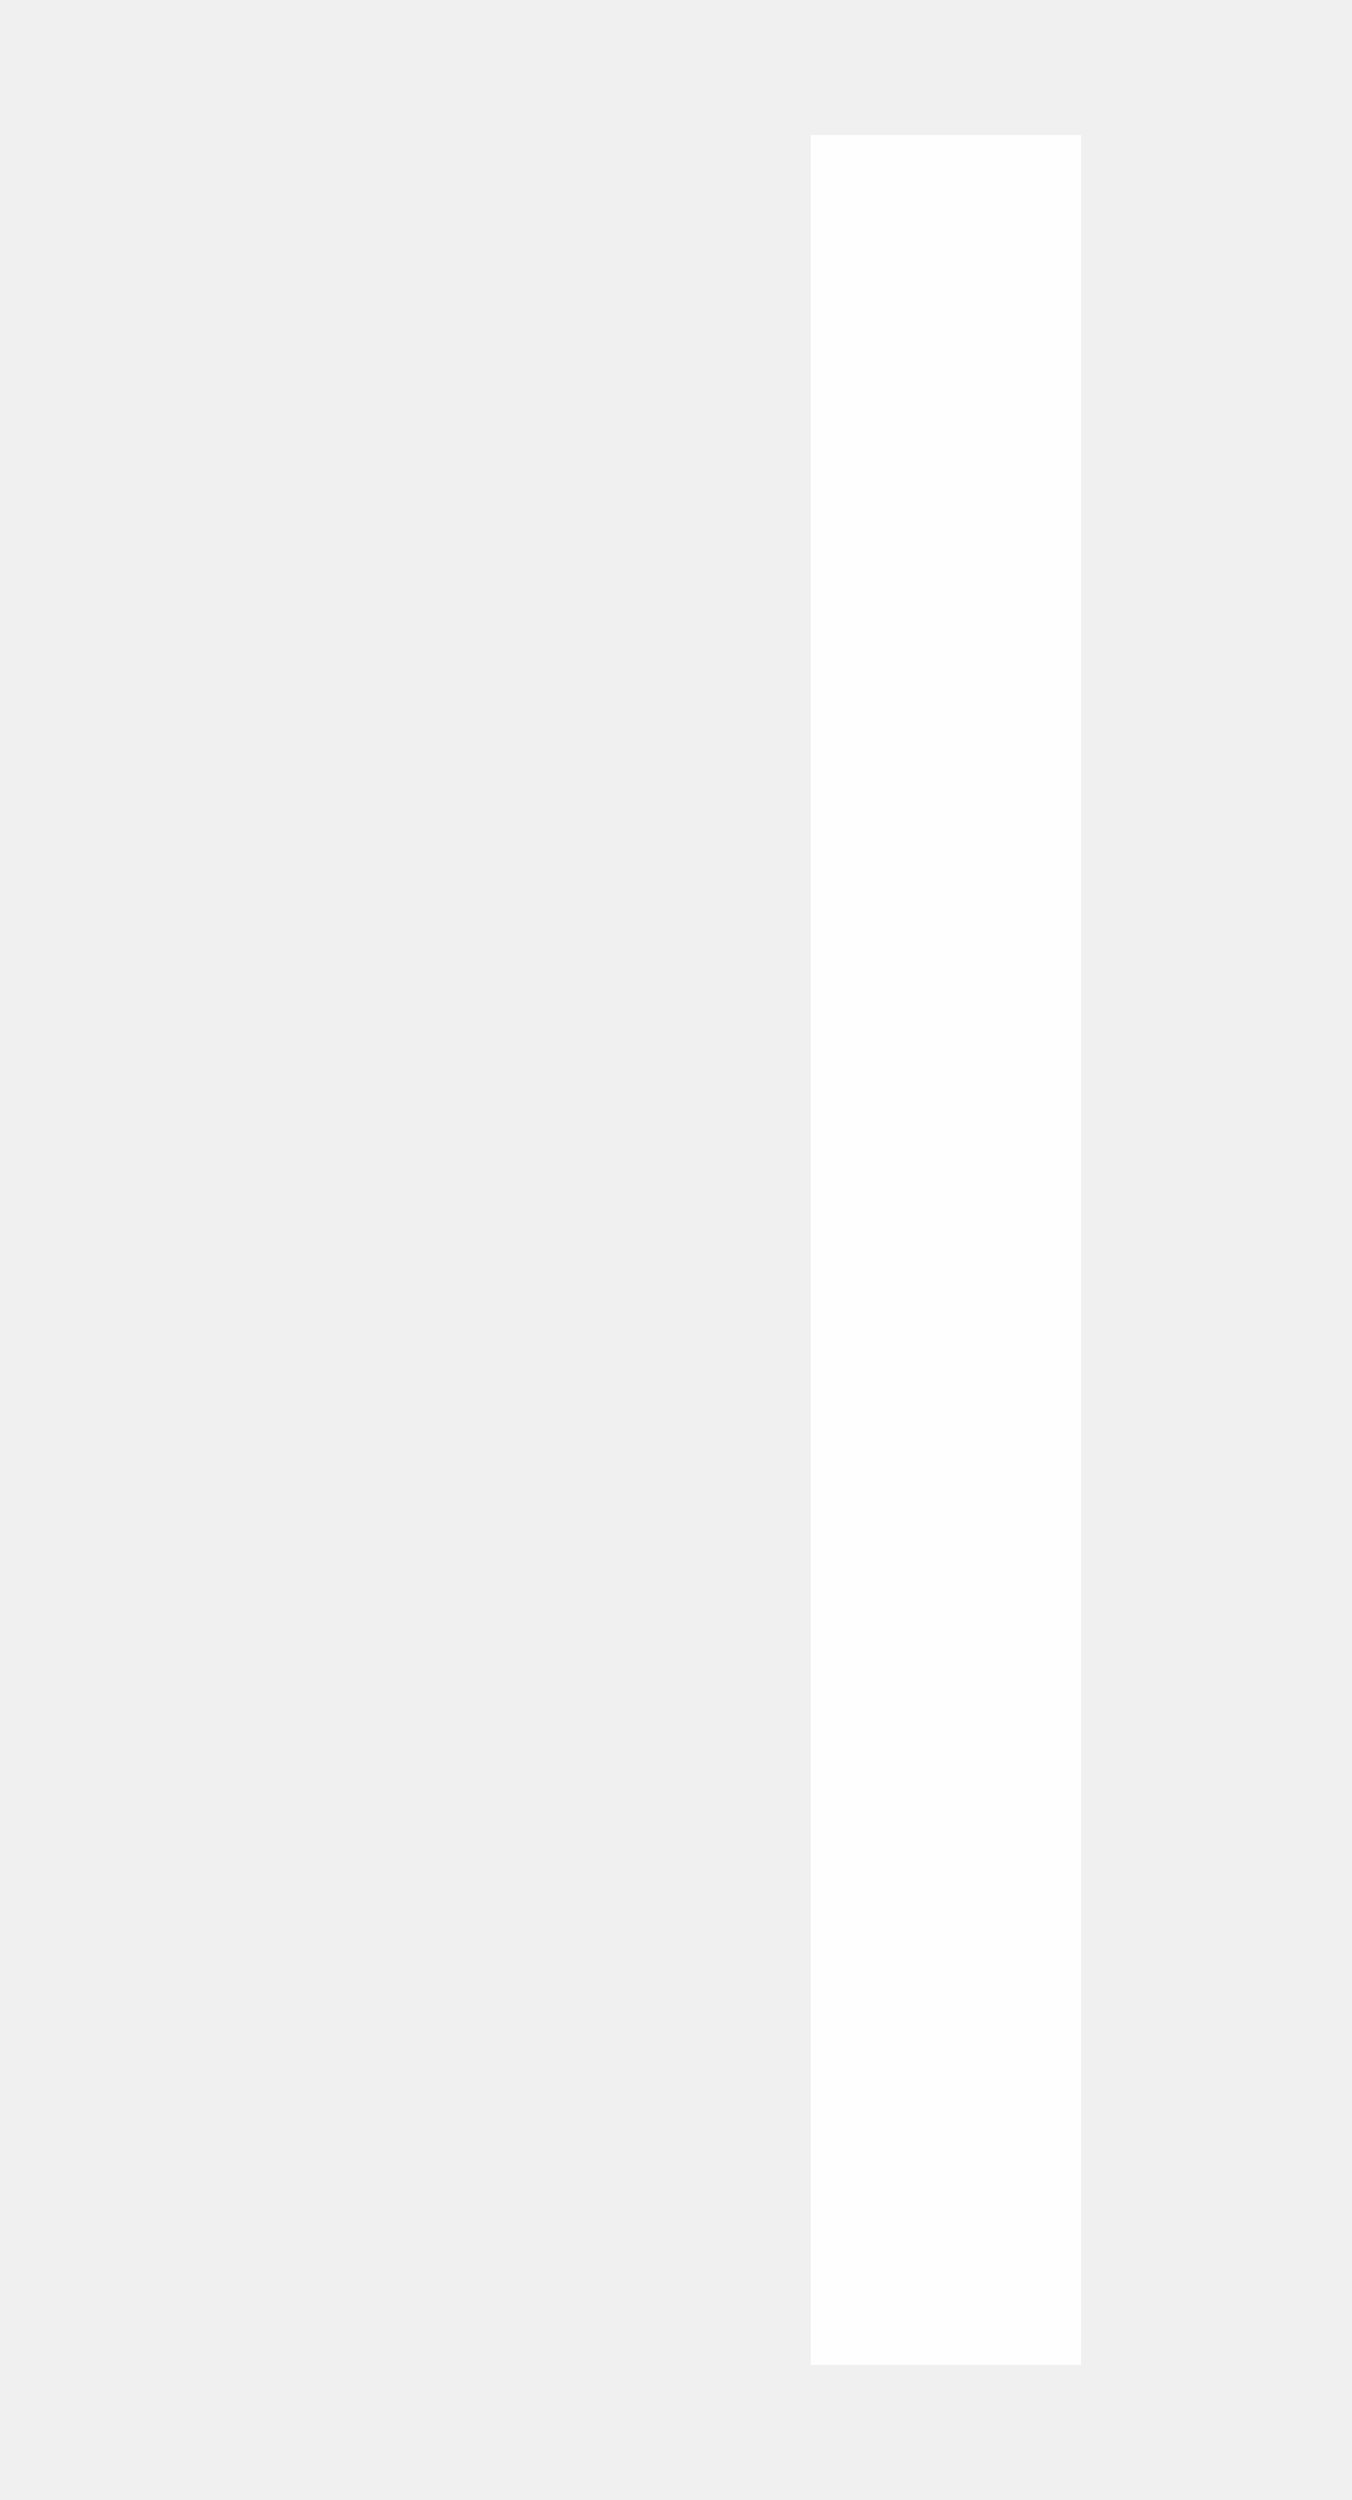
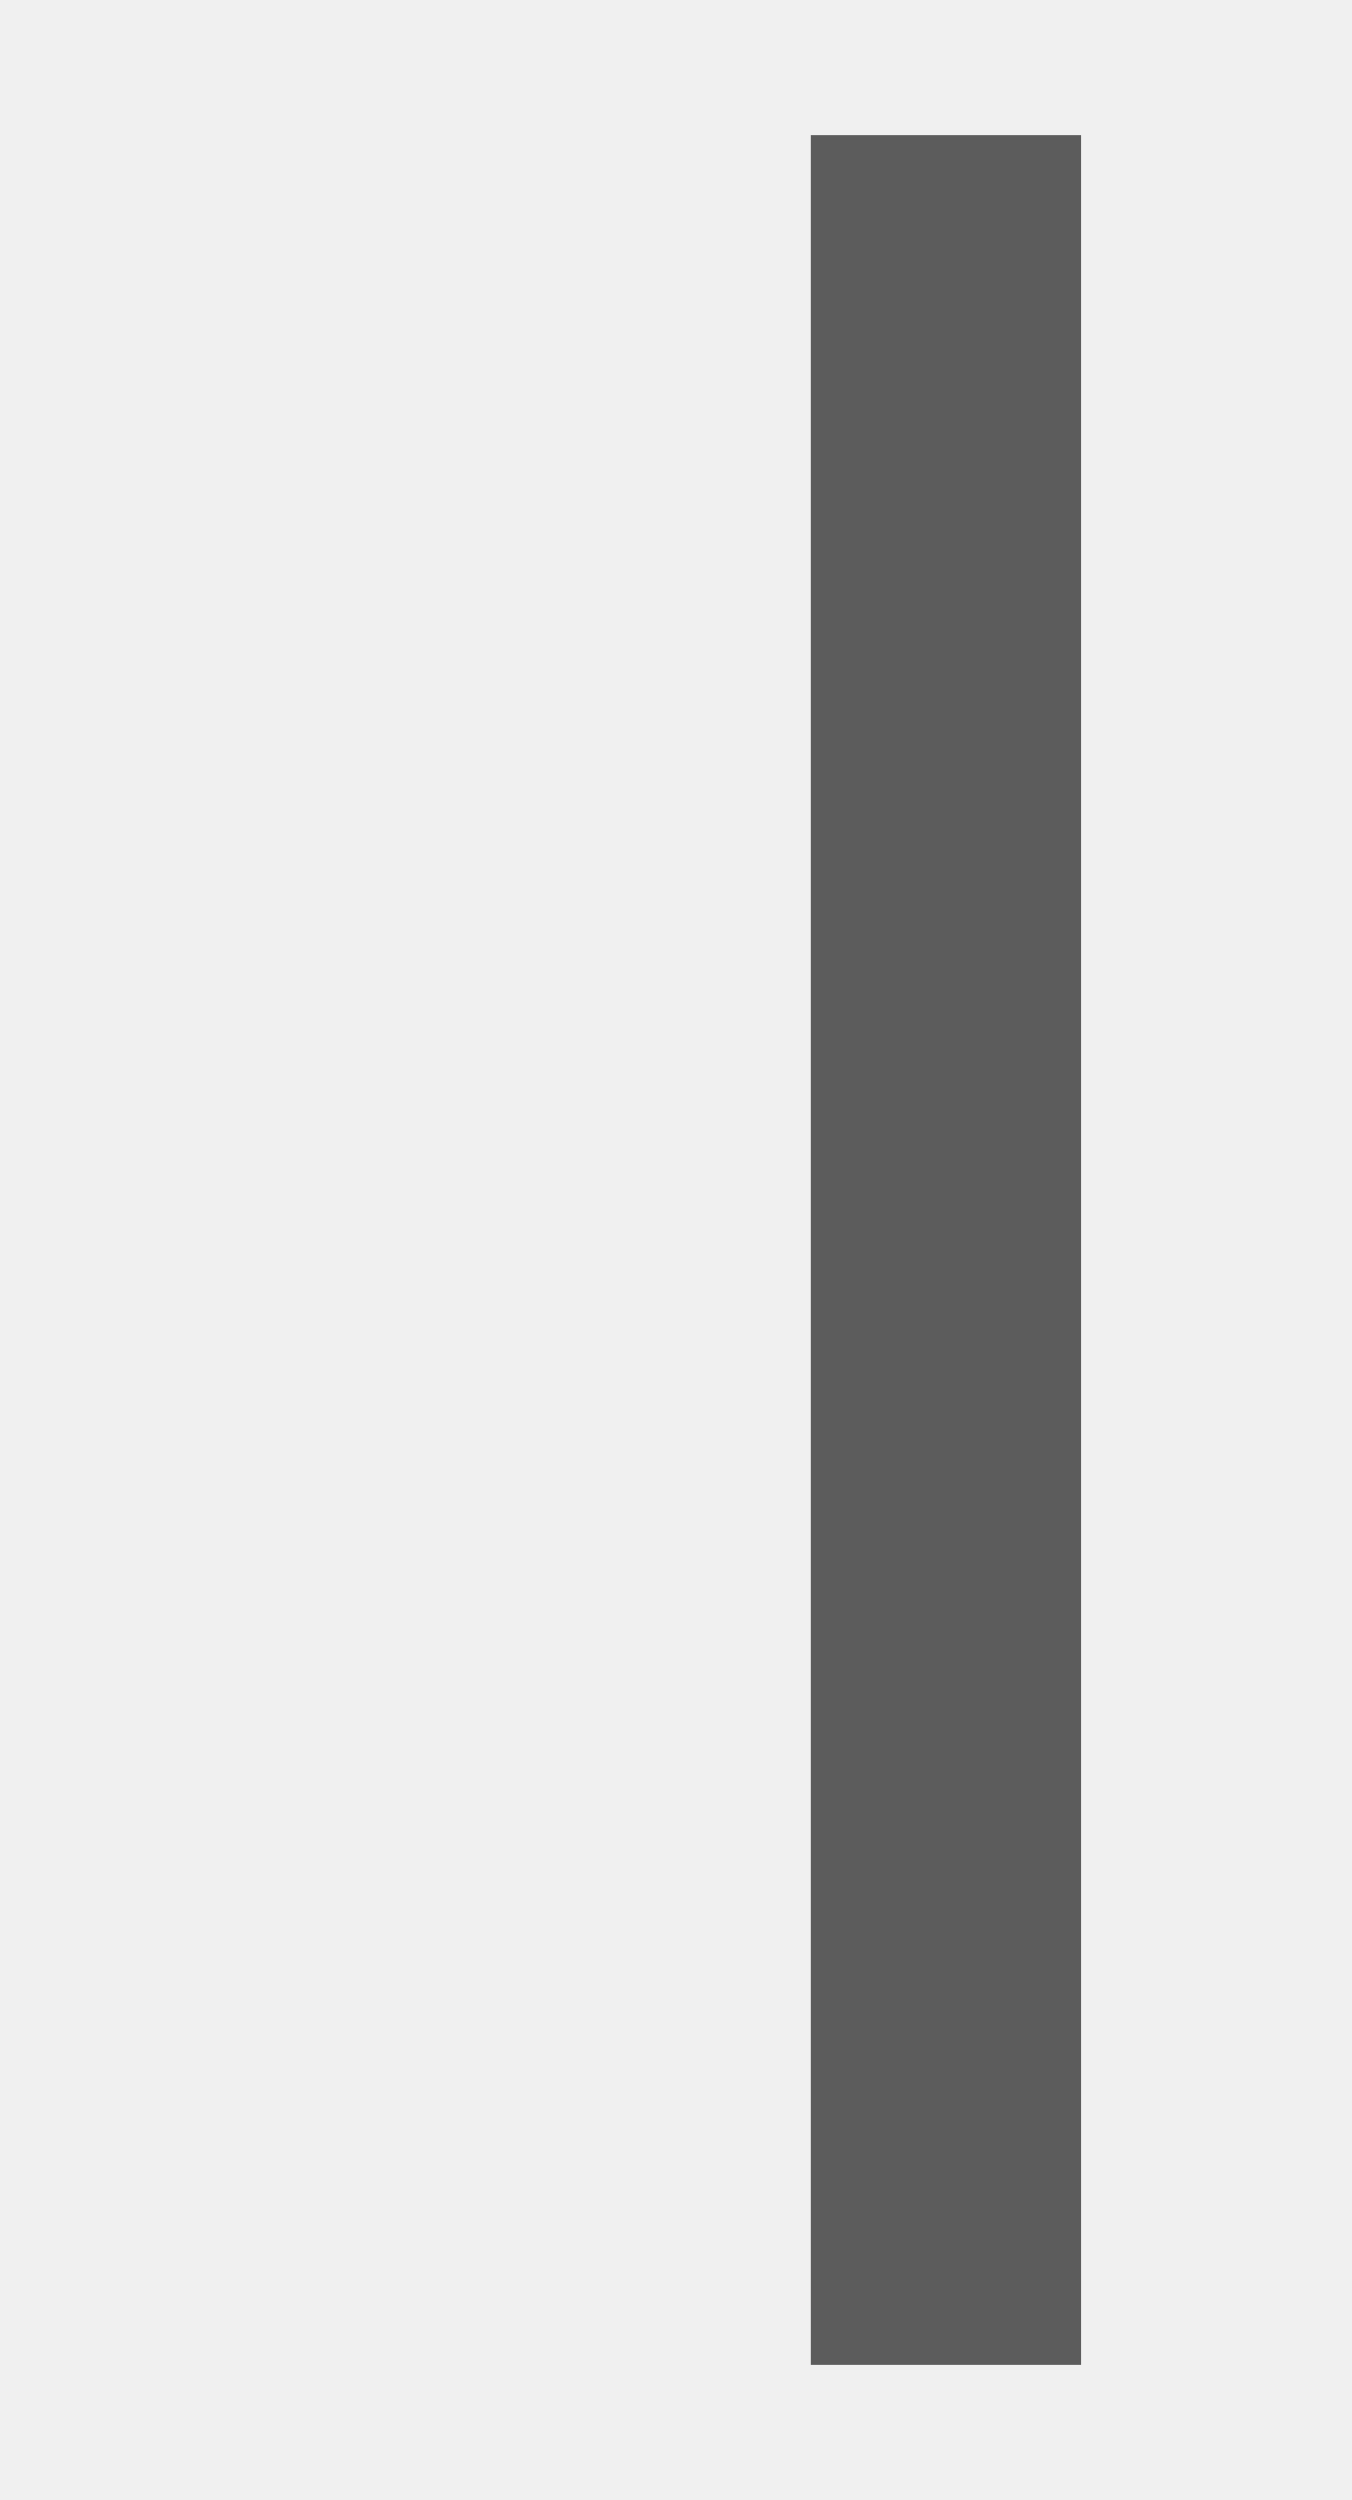
<svg xmlns="http://www.w3.org/2000/svg" width="20" height="37" id="svg2" version="1.1">
  <defs id="defs4">
    <clipPath clipPathUnits="userSpaceOnUse" id="clipPath4069">
      <rect style="color:#000000;display:inline;overflow:visible;visibility:visible;opacity:0.12;fill:#ff00ff;fill-opacity:1;fill-rule:nonzero;stroke:none;stroke-width:1;marker:none;enable-background:accumulate" id="rect4071" width="10" height="19" x="20" y="1033.362" />
    </clipPath>
  </defs>
  <g id="layer1" transform="translate(0,-1015.362)">
-     <rect style="fill:#ffffff;fill-opacity:0.902;fill-rule:evenodd;stroke:none;stroke-width:1px;stroke-linecap:butt;stroke-linejoin:miter;stroke-opacity:1" id="rect3338" width="4" height="33" x="12" y="1017.362" ry="1.7382812e-05" rx="1.7382812e-05" />
+     <rect style="fill:#4c4c4c;fill-opacity:0.902;fill-rule:evenodd;stroke:none;stroke-width:1px;stroke-linecap:butt;stroke-linejoin:miter;stroke-opacity:1" id="rect3338" width="4" height="33" x="12" y="1017.362" ry="1.7382812e-05" rx="1.7382812e-05" />
  </g>
</svg>
